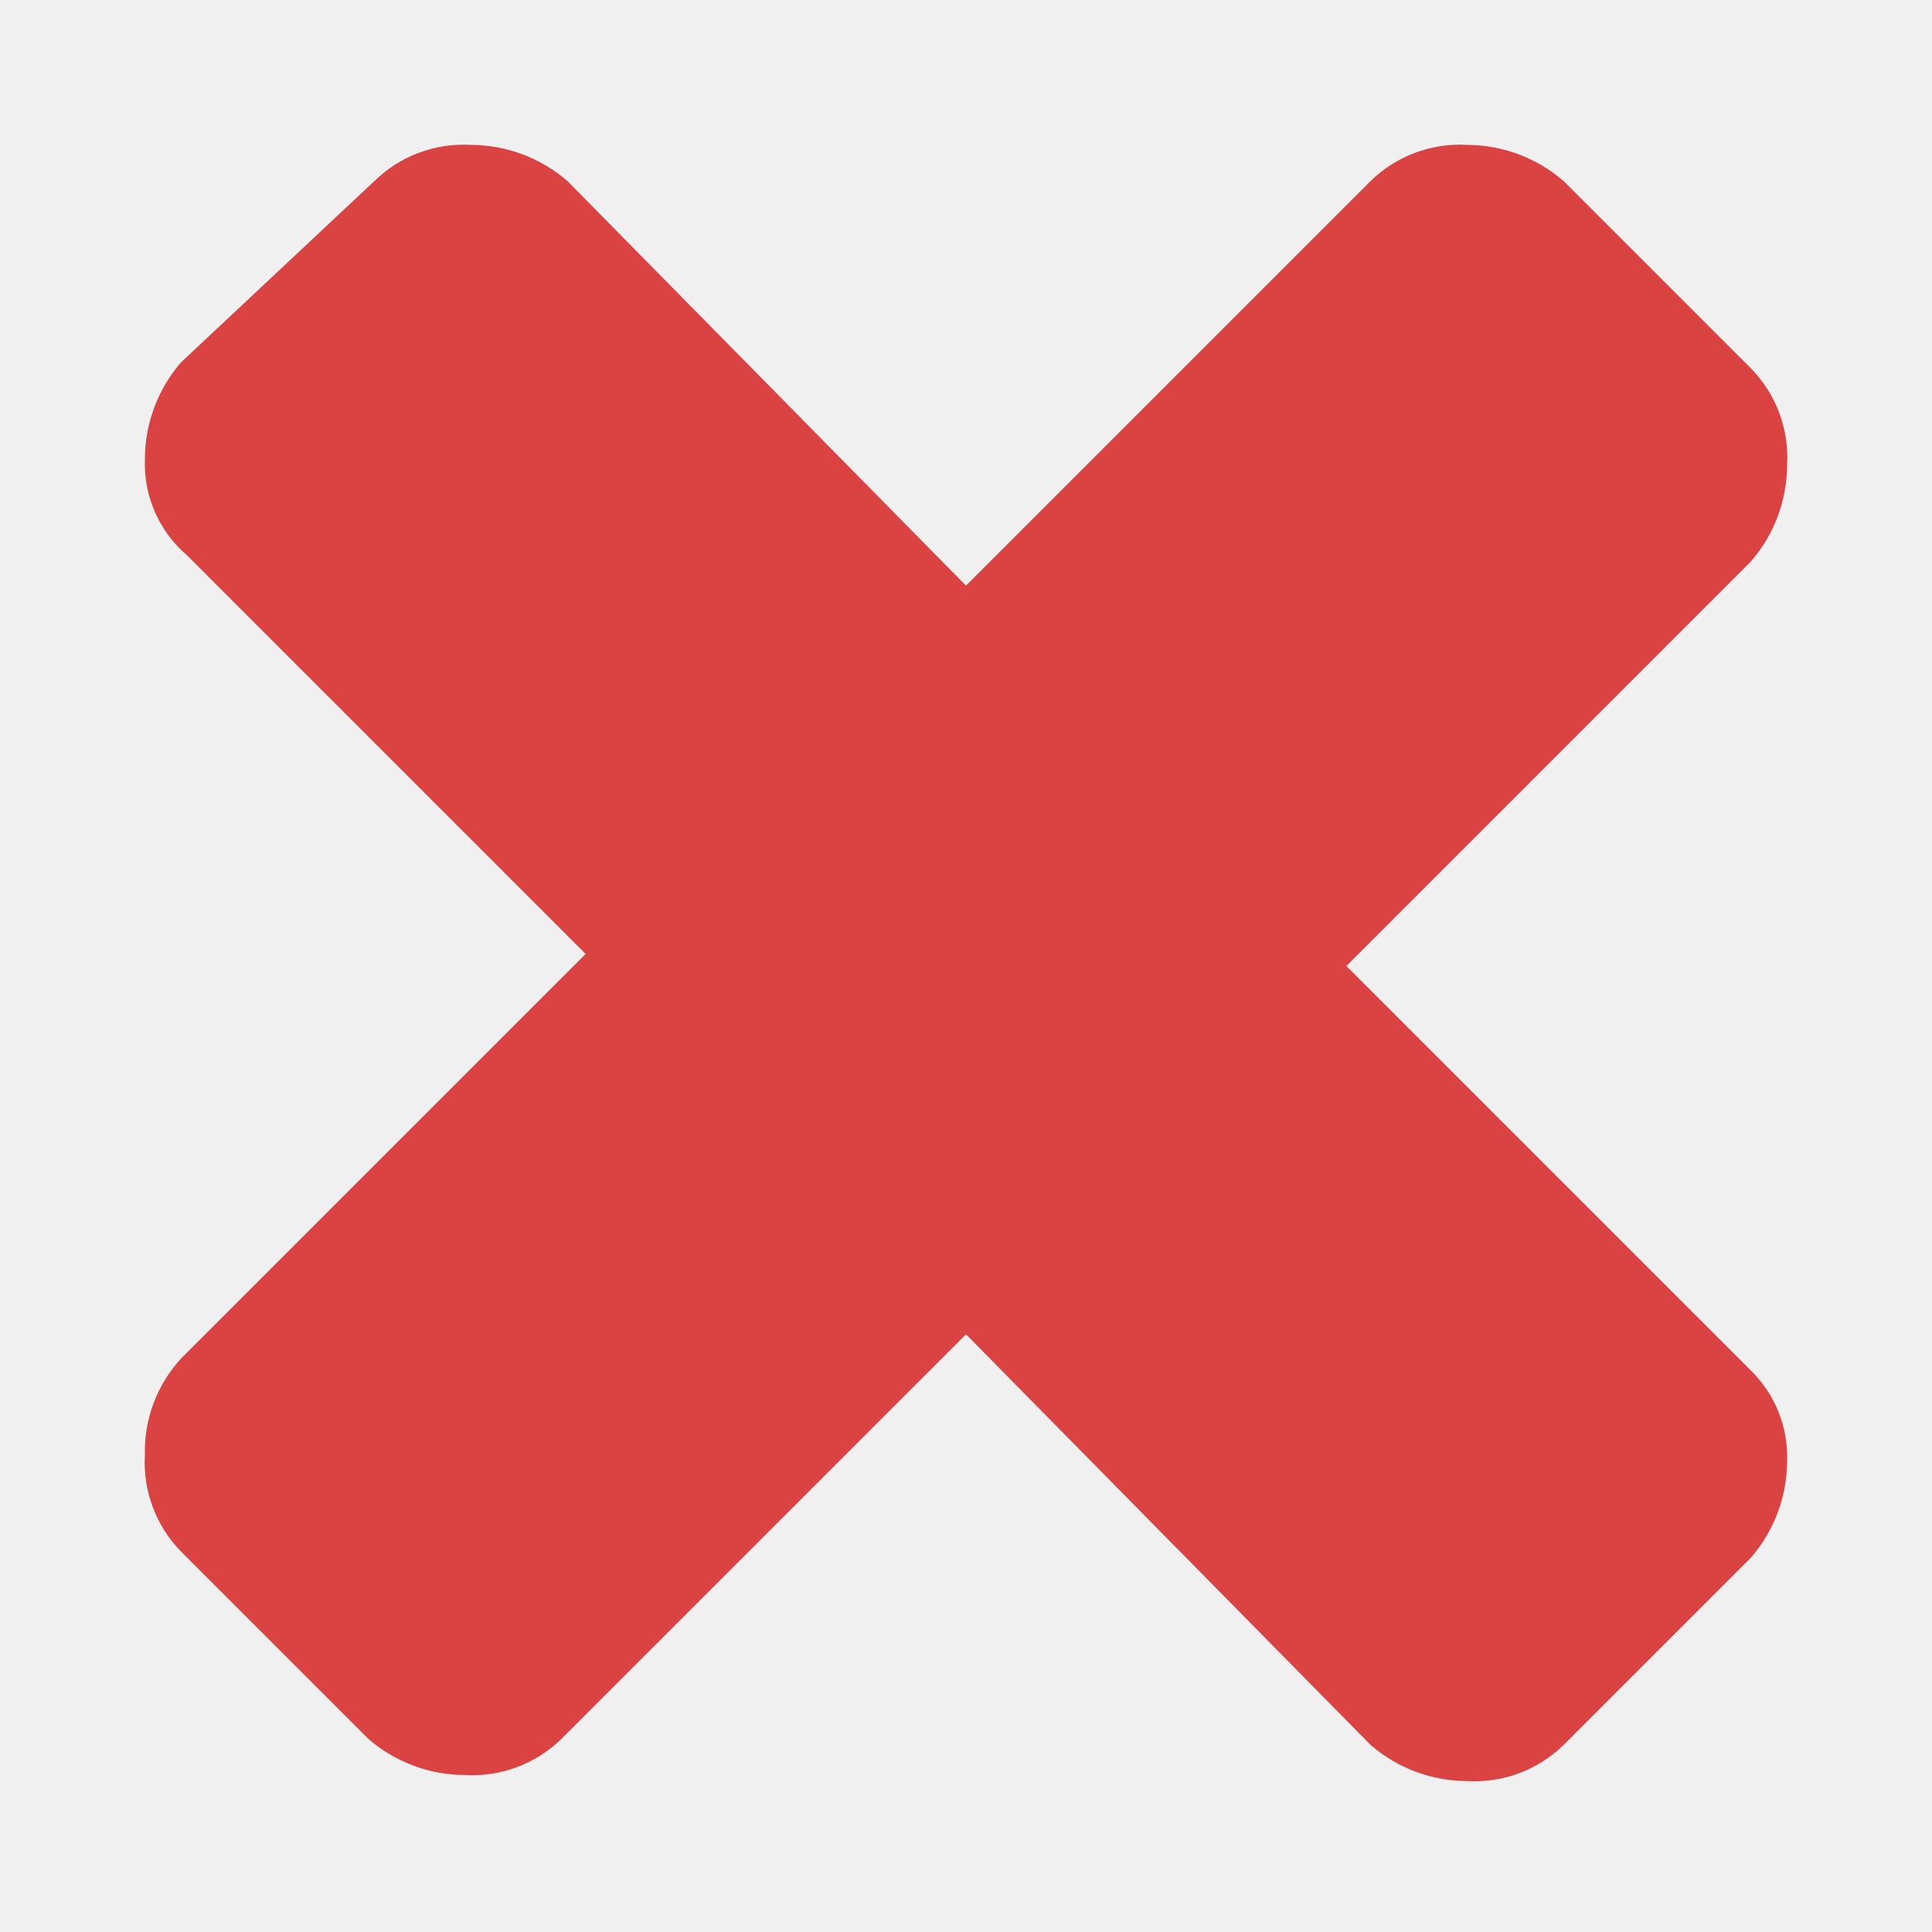
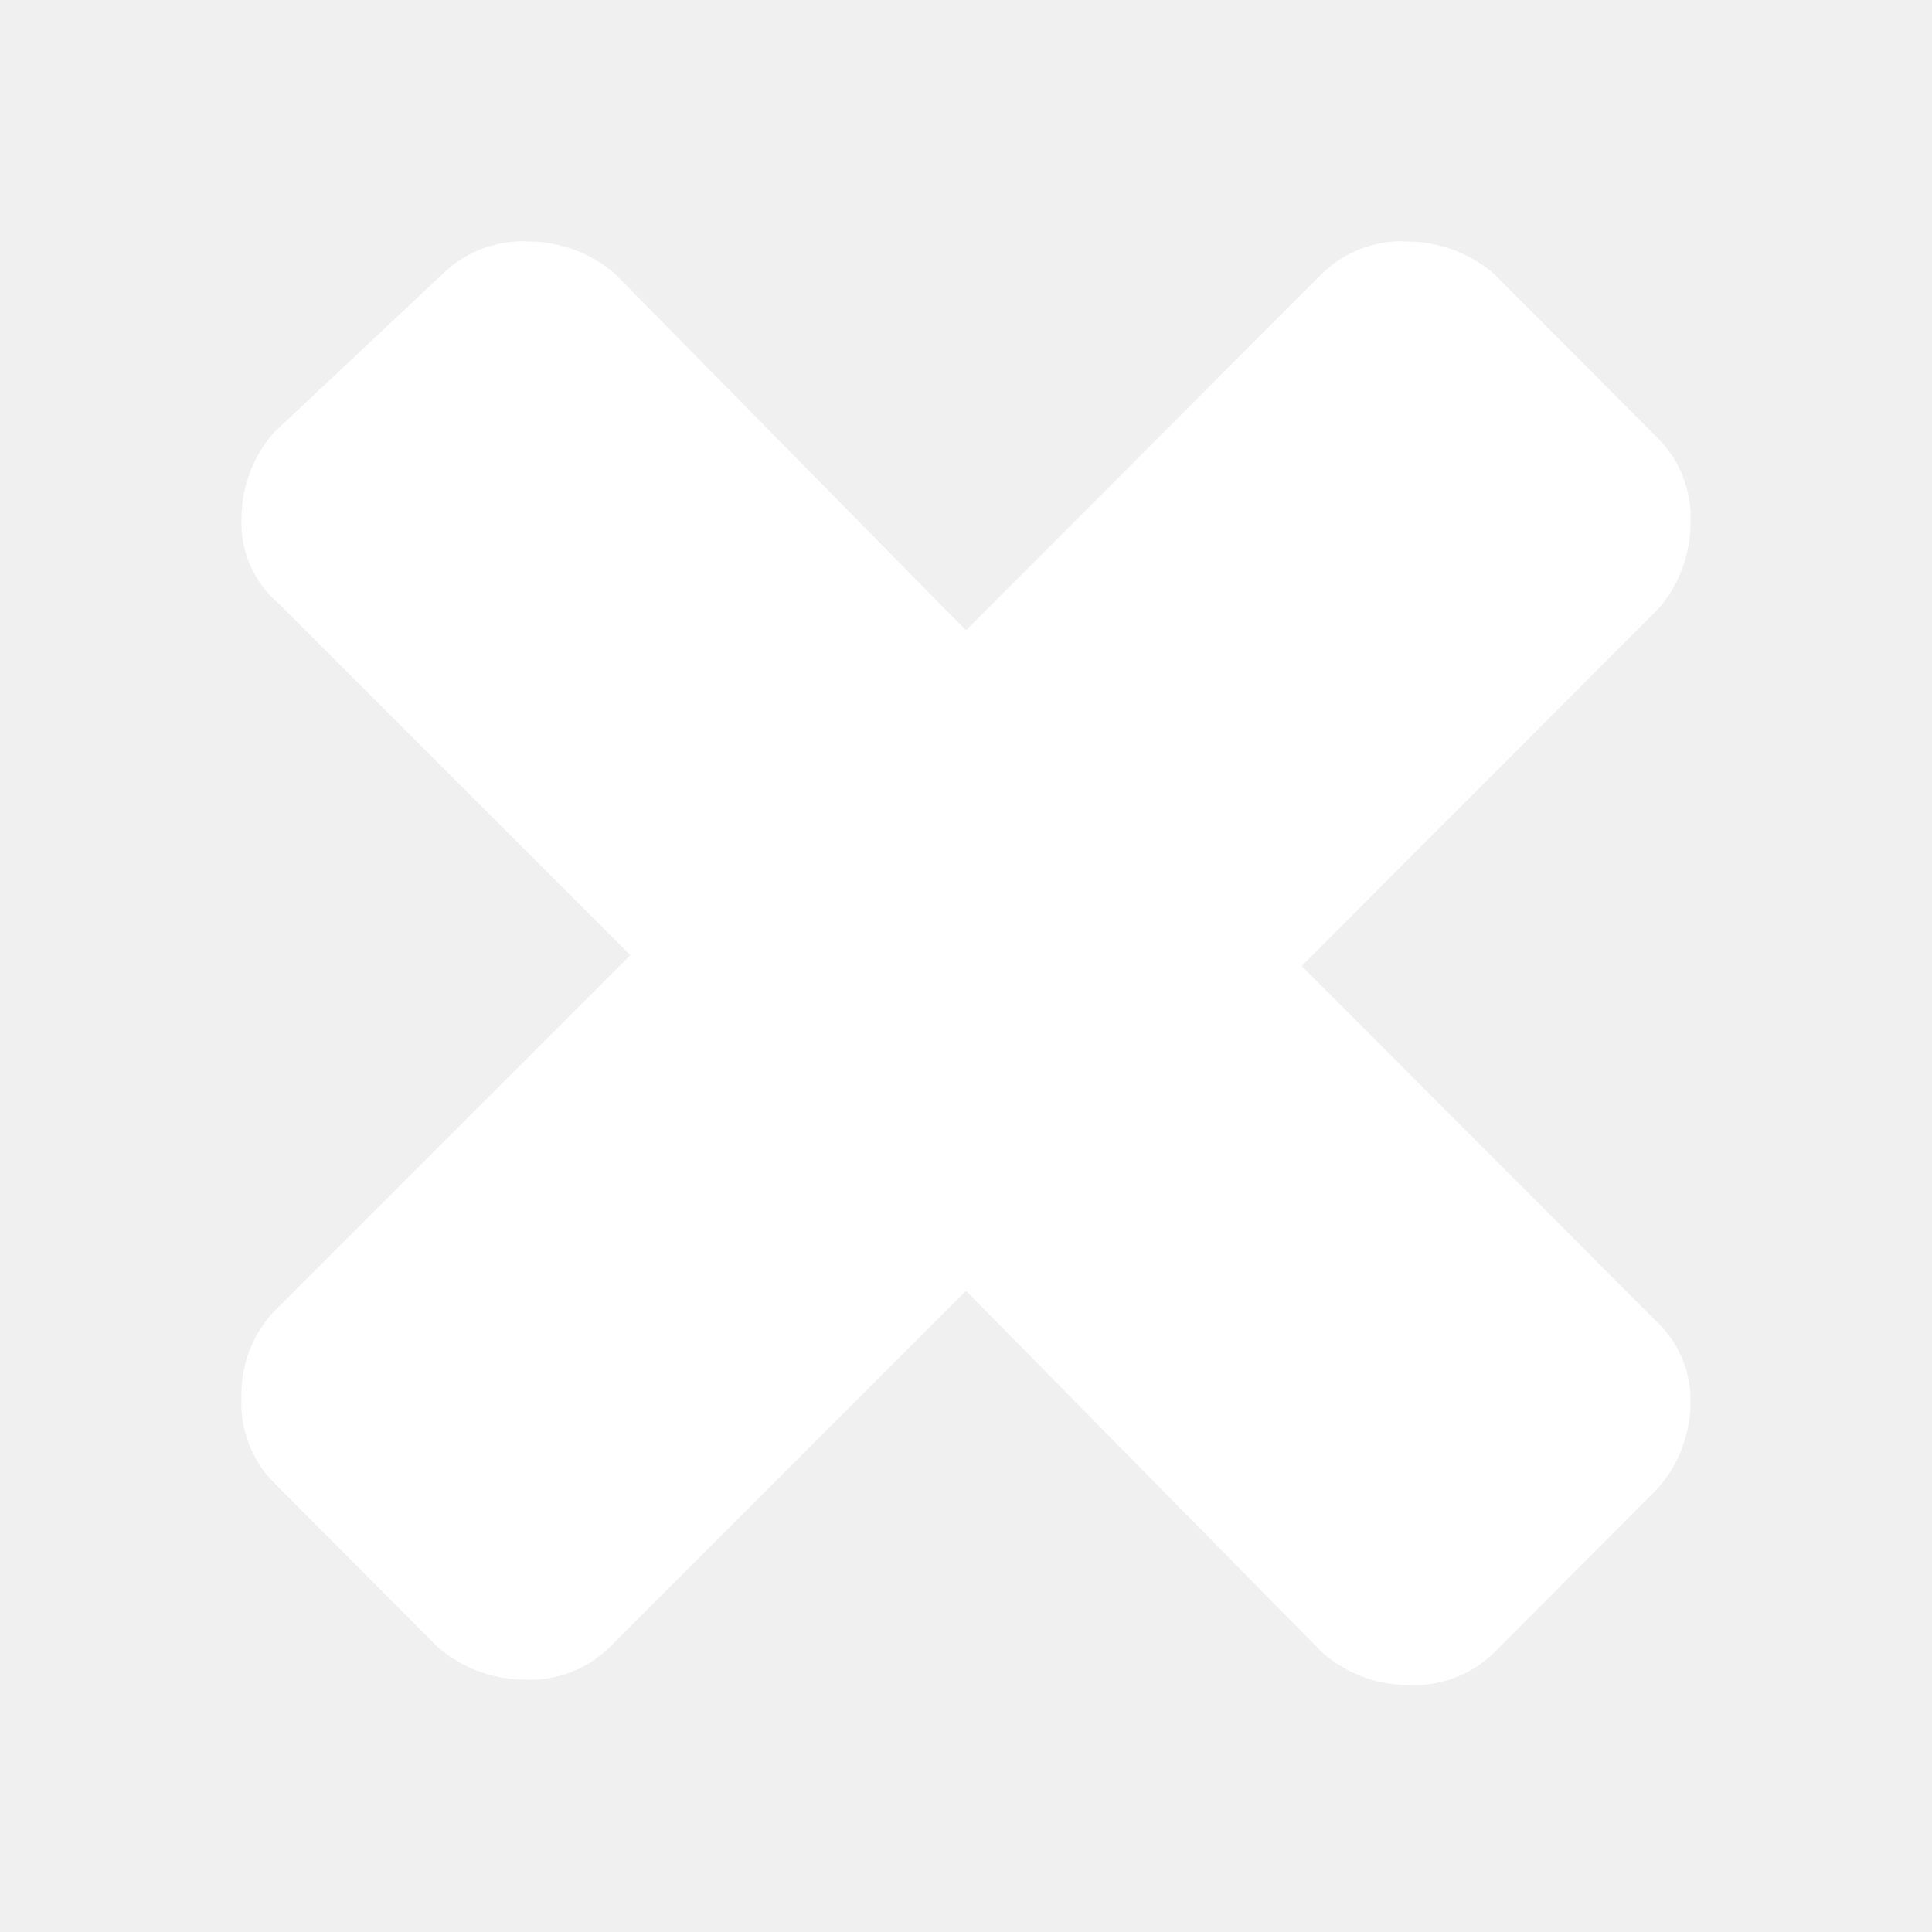
<svg xmlns="http://www.w3.org/2000/svg" viewBox="0 0 32 32">
-   <path d="m29.6 24.2a2.45 2.45 0 0 1 -.6 1.6l-3.1 3.1a2.11 2.11 0 0 1 -1.6.6 2.45 2.45 0 0 1 -1.6-.6l-6.7-6.8-6.7 6.7a2.11 2.11 0 0 1 -1.6.6 2.45 2.45 0 0 1 -1.6-.6l-3.1-3.1a2.11 2.11 0 0 1 -.6-1.6 2.27 2.27 0 0 1 .6-1.6l6.7-6.7-6.6-6.6a2 2 0 0 1 -.7-1.6 2.45 2.45 0 0 1 .6-1.6l3.2-3a2.11 2.11 0 0 1 1.6-.6 2.45 2.45 0 0 1 1.6.6l6.6 6.7 6.7-6.7a2.11 2.11 0 0 1 1.6-.6 2.45 2.45 0 0 1 1.6.6l3.1 3.1a2.11 2.11 0 0 1 .6 1.6 2.45 2.45 0 0 1 -.6 1.6l-6.7 6.7 6.7 6.7a2 2 0 0 1 .6 1.5z" fill="#db4242" />
+   <path d="m28 23.23a2.17 2.17 0 0 1 -.53 1.41l-2.73 2.74a1.9 1.9 0 0 1 -1.42.53 2.17 2.17 0 0 1 -1.41-.53l-5.91-6-5.91 5.91a1.88 1.88 0 0 1 -1.41.53 2.22 2.22 0 0 1 -1.42-.53l-2.73-2.74a1.86 1.86 0 0 1 -.53-1.41 2 2 0 0 1 .53-1.41l5.91-5.91-5.82-5.82a1.75 1.75 0 0 1 -.62-1.42 2.17 2.17 0 0 1 .53-1.41l2.82-2.65a1.89 1.89 0 0 1 1.41-.52 2.2 2.2 0 0 1 1.42.53l5.82 5.91 5.91-5.92a1.88 1.88 0 0 1 1.41-.52 2.22 2.22 0 0 1 1.42.53l2.73 2.74a1.86 1.86 0 0 1 .53 1.4 2.17 2.17 0 0 1 -.53 1.41l-5.91 5.92 5.91 5.92a1.79 1.79 0 0 1 .53 1.31z" fill="#fff" />
</svg>
